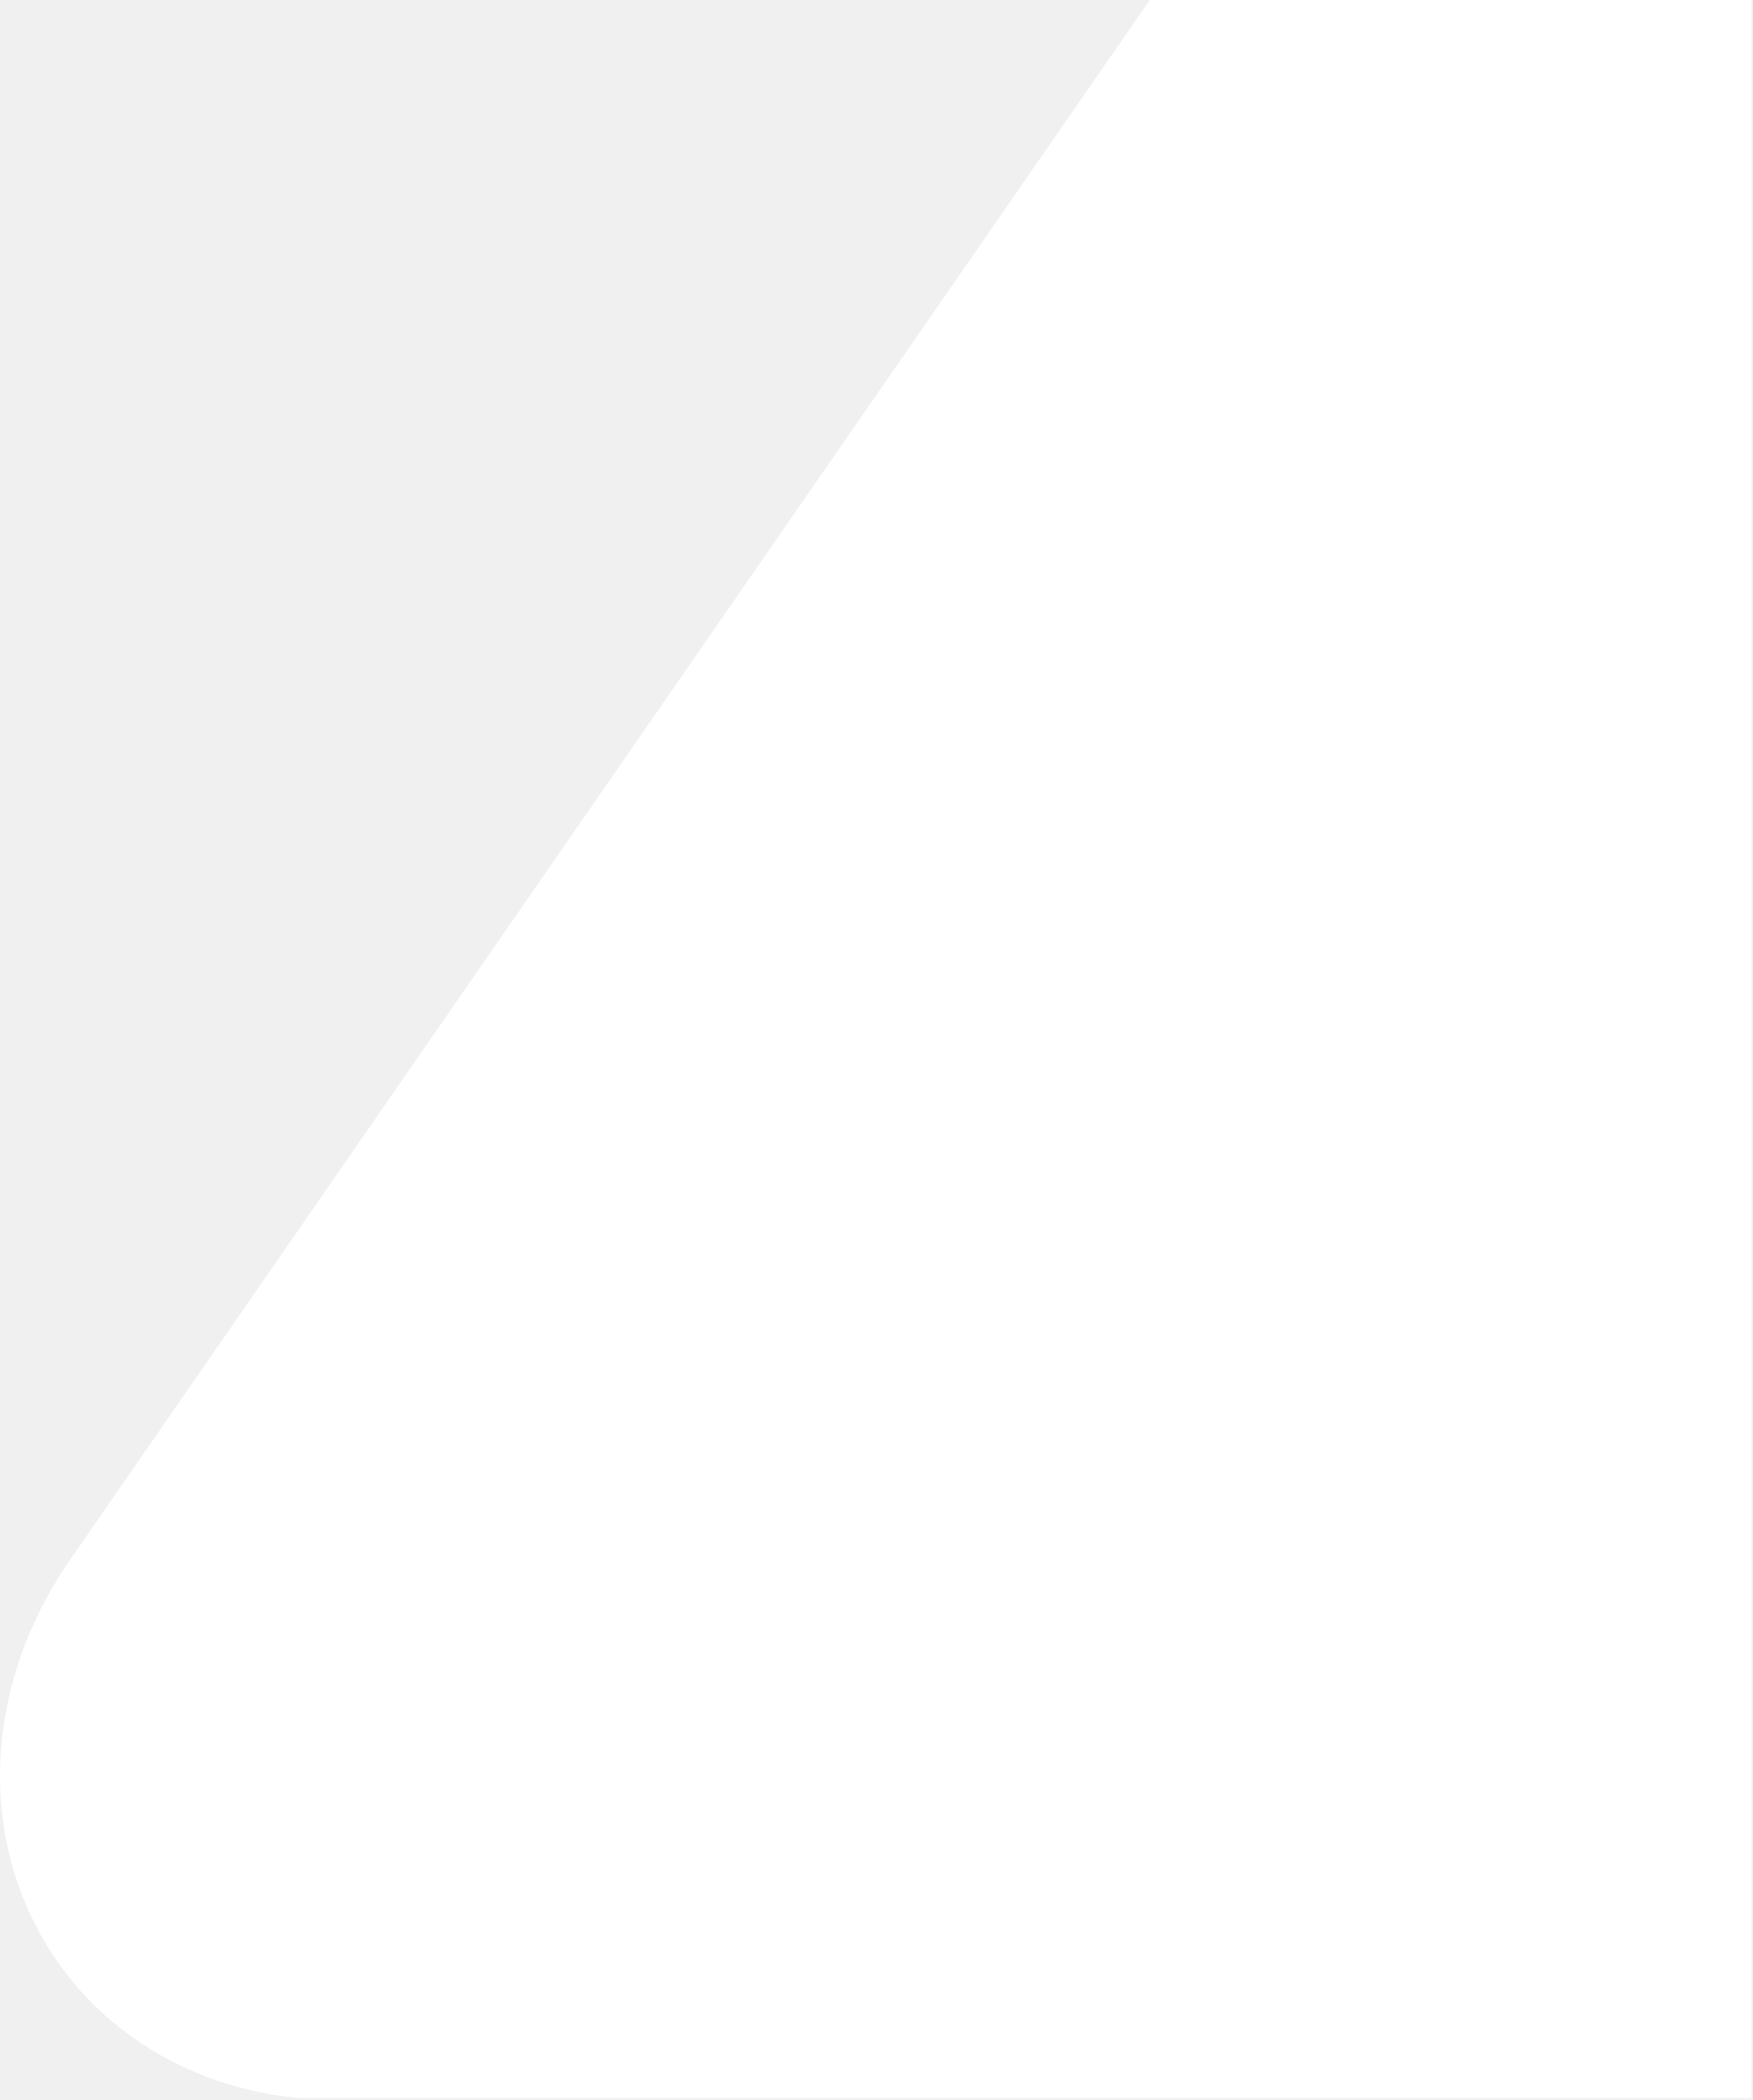
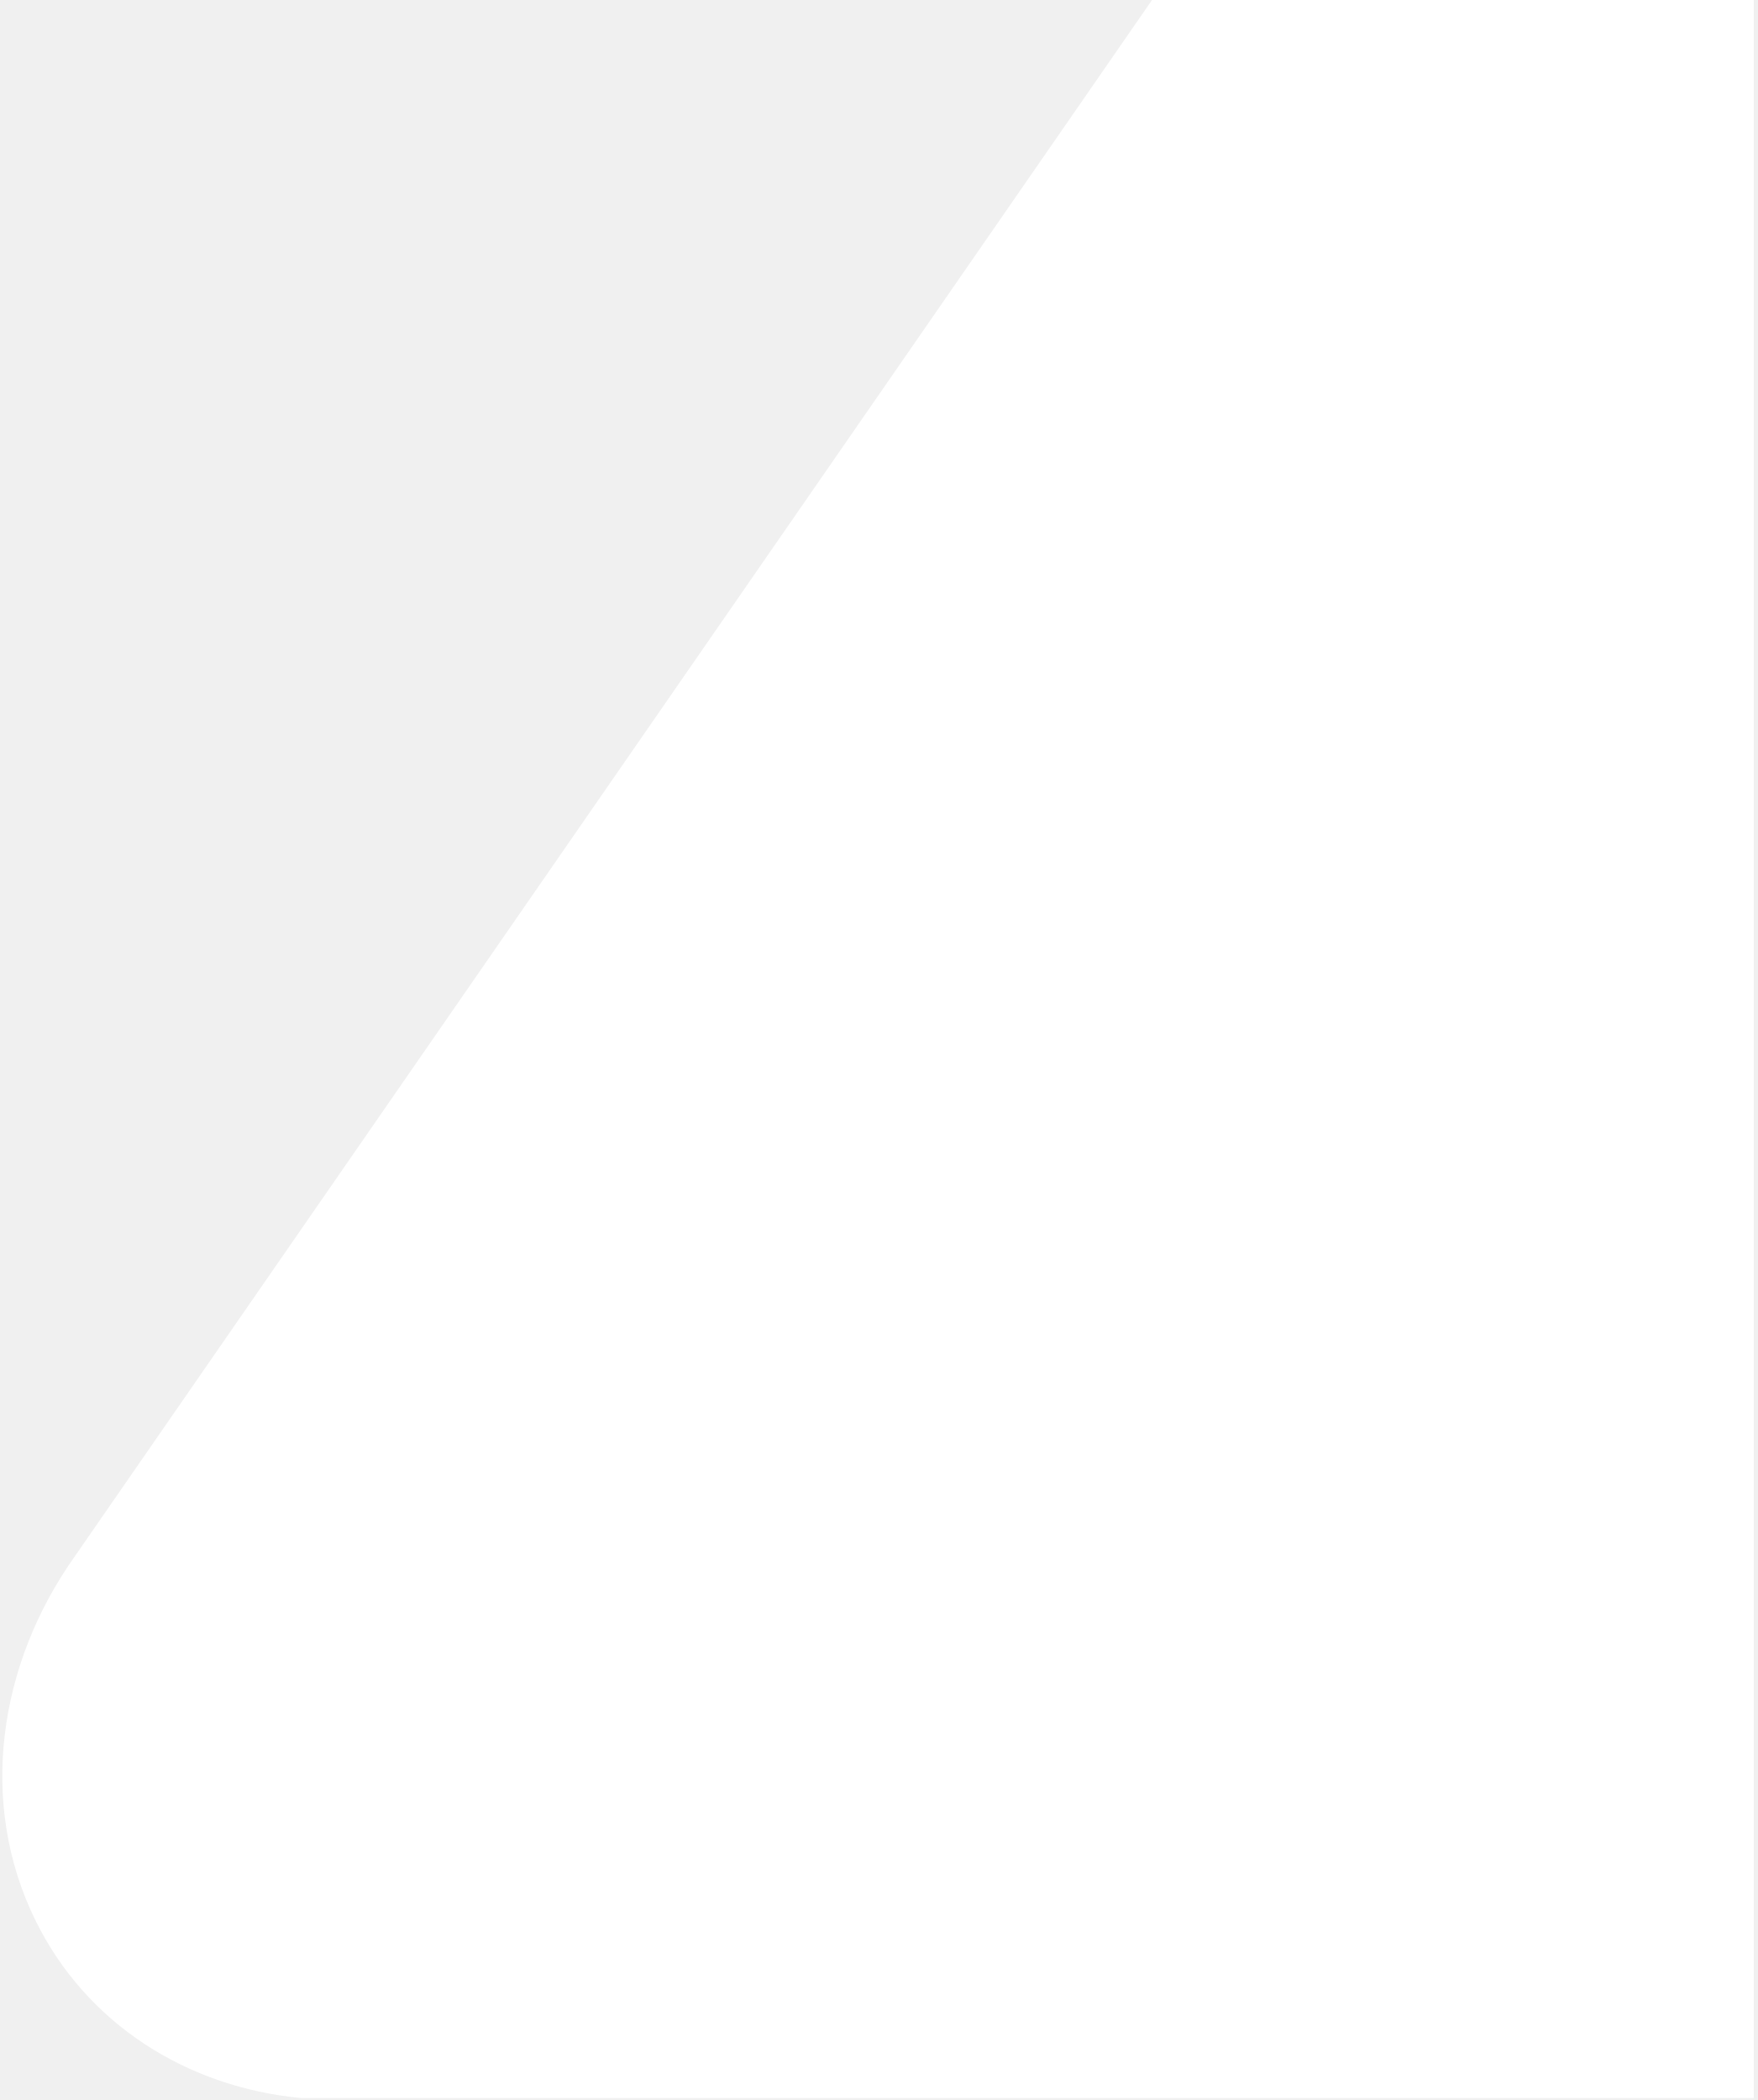
- <svg xmlns="http://www.w3.org/2000/svg" width="762" height="913" viewBox="0 0 762 913" fill="white">
+ <svg xmlns="http://www.w3.org/2000/svg" width="764" height="913" viewBox="0 0 762 913" fill="white">
  <path fill-rule="evenodd" clip-rule="evenodd" d="M499.899 2.2871e-05L31.587 676.556C-1.844 723.552 -10.566 783.859 14.276 834.634C36.562 880.186 80.638 907.518 129.993 912.15L761.513 912.149L761.513 0L499.899 2.2871e-05Z" />
</svg>
